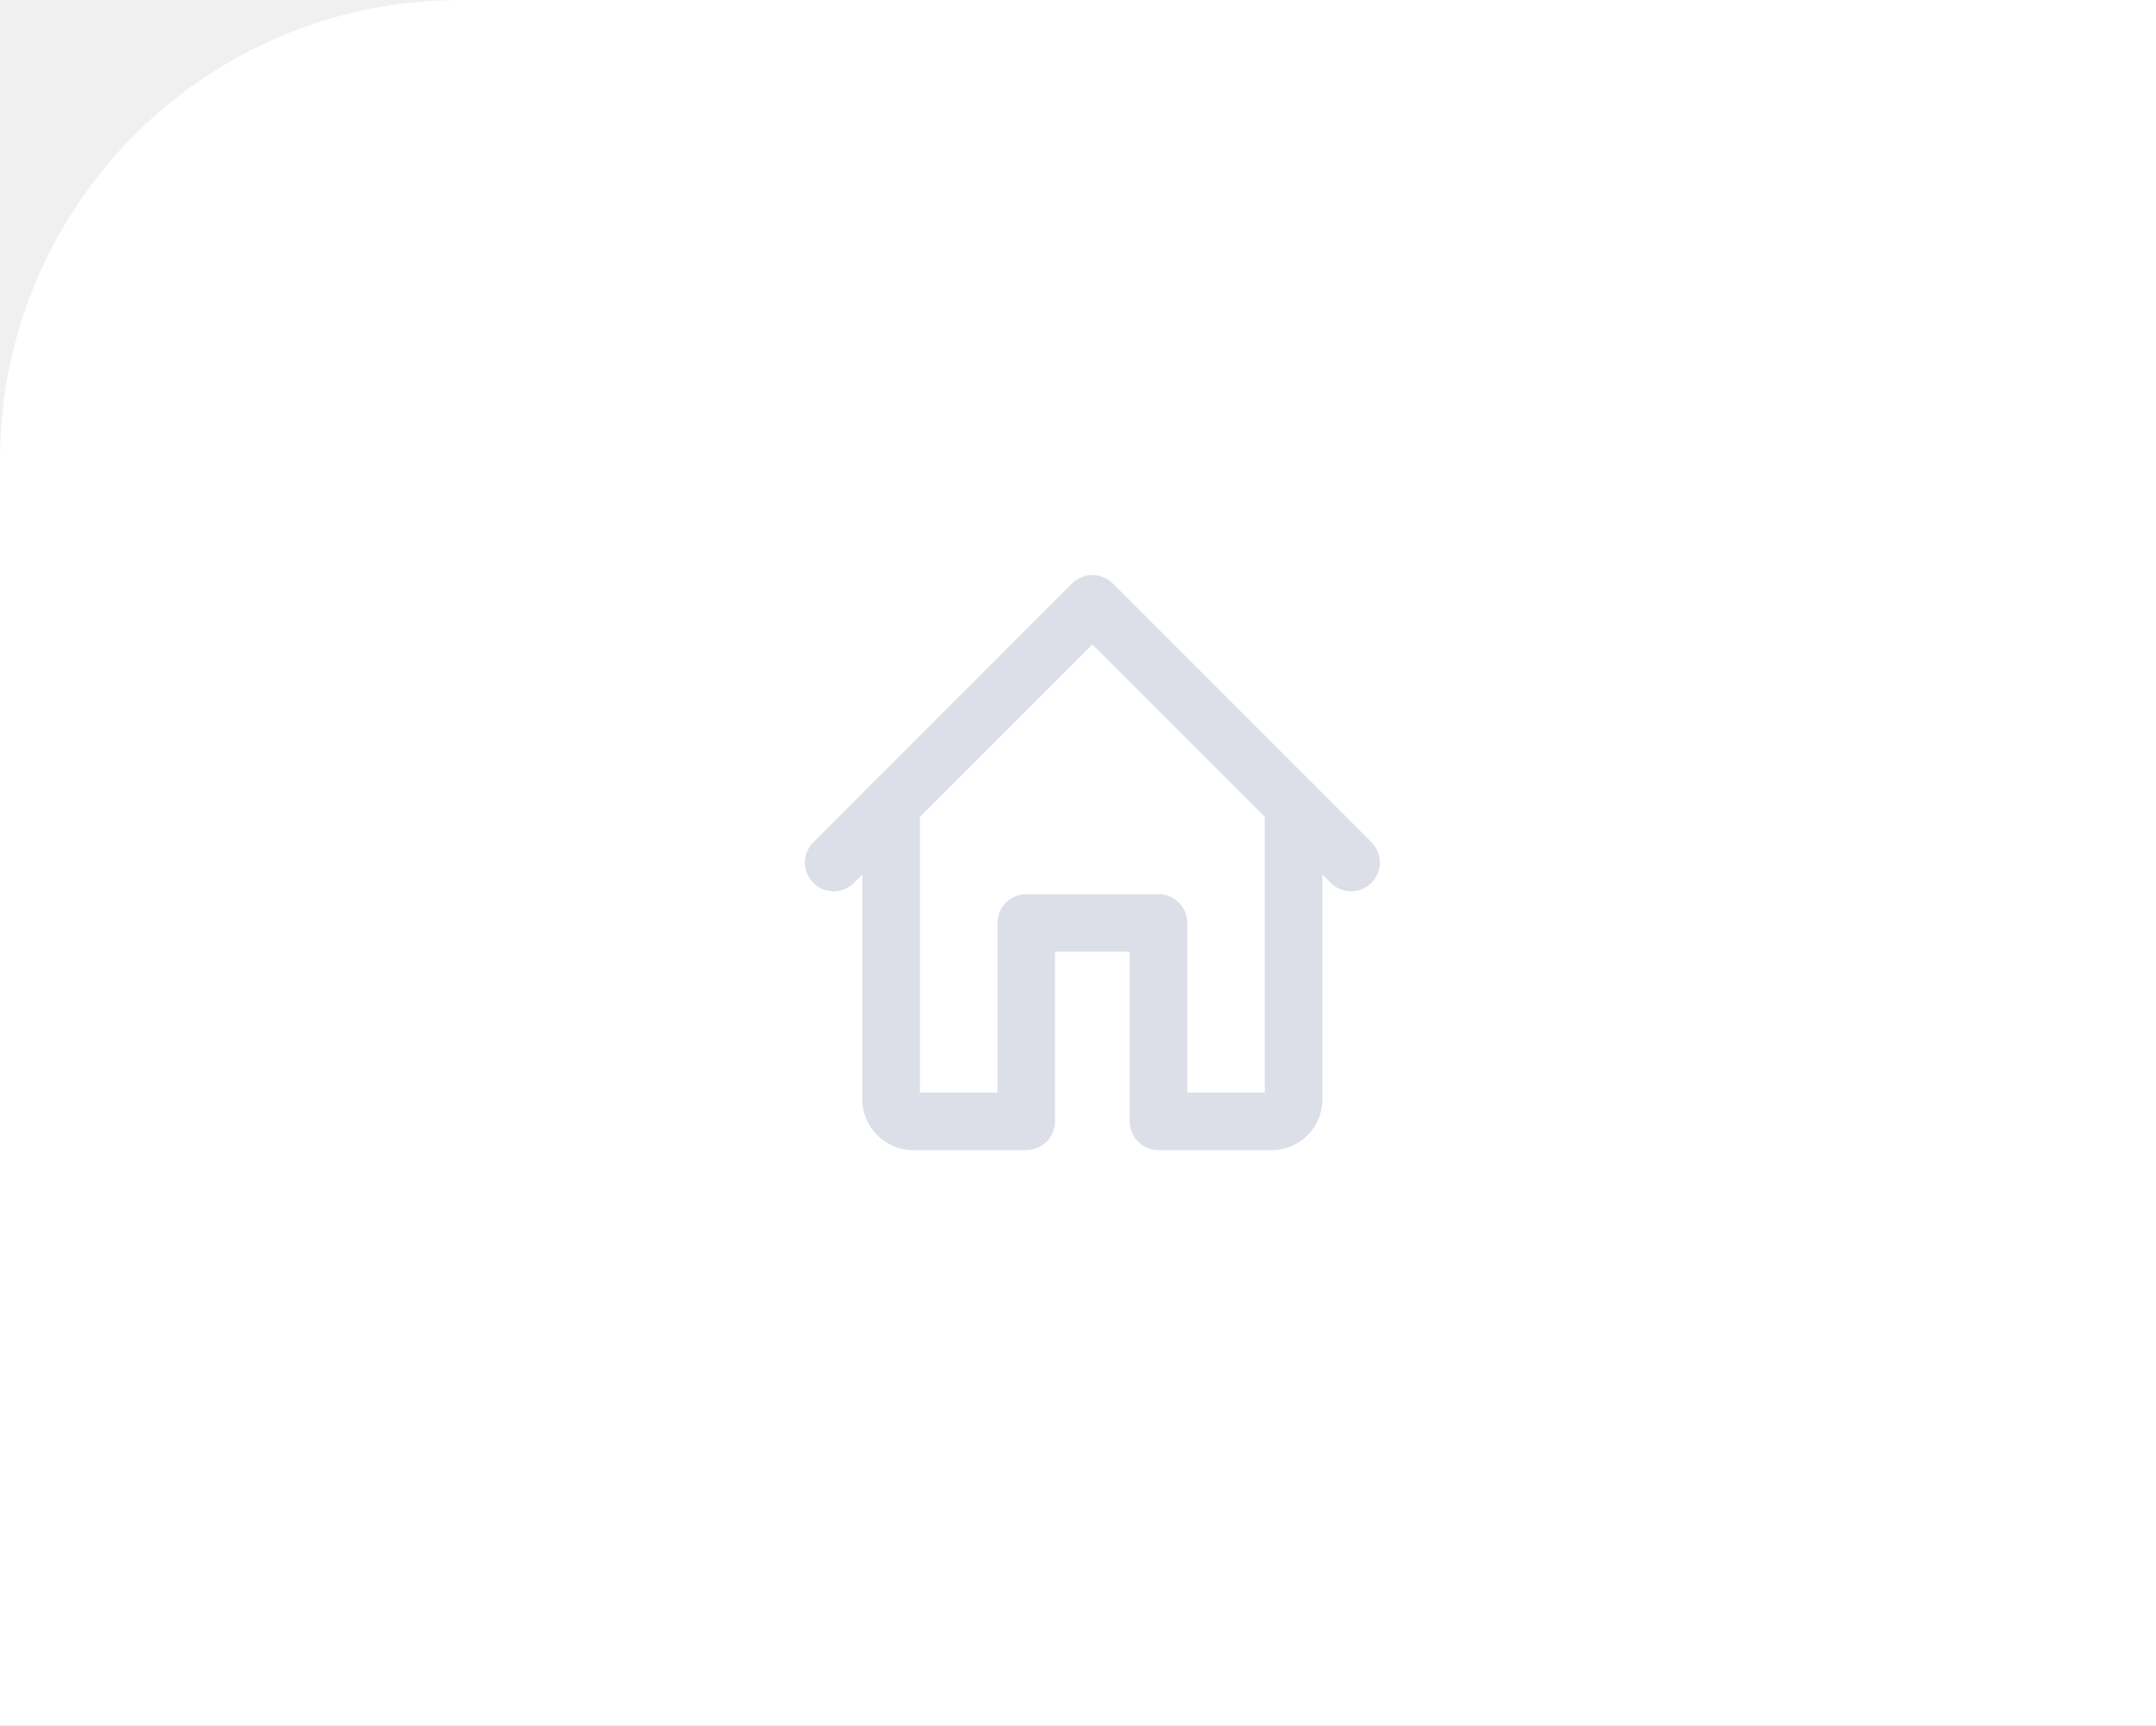
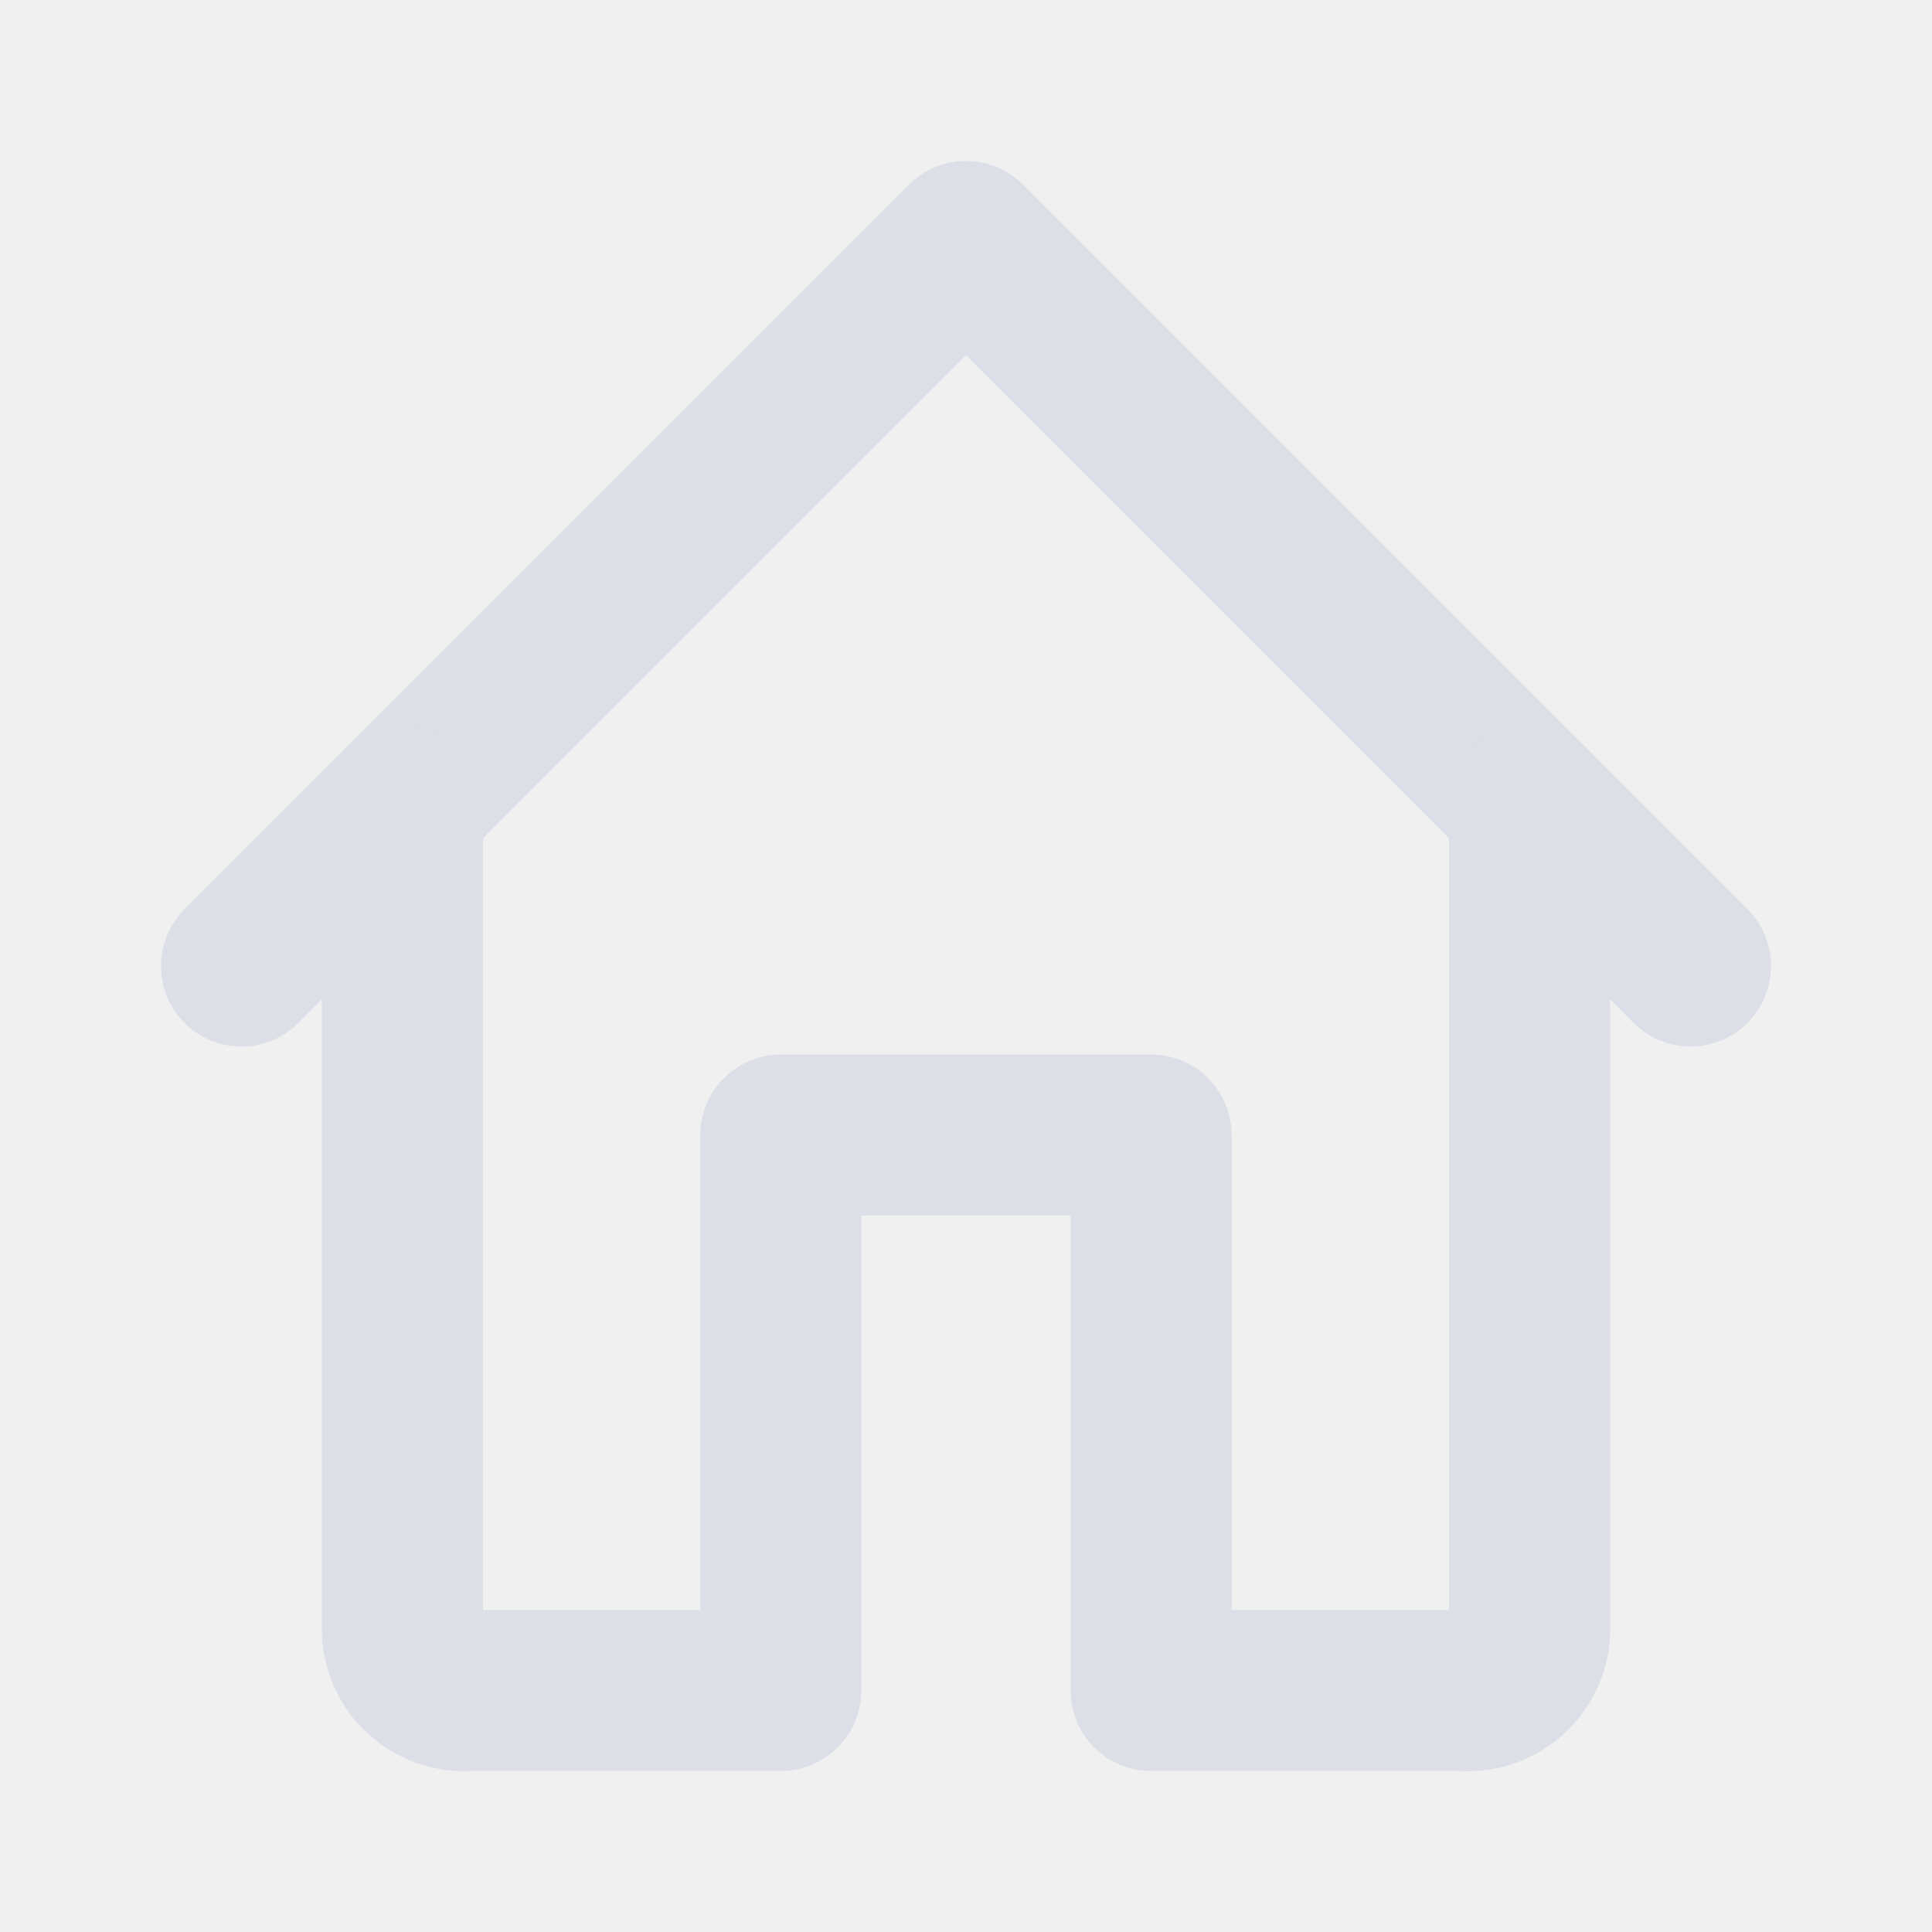
- <svg xmlns="http://www.w3.org/2000/svg" width="75" height="60" viewBox="0 0 75 60" fill="none">
-   <path d="M0 16C0 7.163 7.163 0 16 0H75V60H0V16Z" fill="white" />
-   <path d="M47 30L38 21L29 30" stroke="#DCDFE7" stroke-width="2" stroke-linecap="round" stroke-linejoin="round" />
-   <path d="M45 28V38.3C44.982 38.503 44.885 38.69 44.729 38.821C44.574 38.952 44.373 39.017 44.17 39H40.3V32.1H35.7V39H31.83C31.627 39.017 31.426 38.952 31.271 38.821C31.115 38.69 31.018 38.503 31 38.3V28" stroke="#DCDFE7" stroke-width="2" stroke-linecap="round" stroke-linejoin="round" />
+ <svg xmlns="http://www.w3.org/2000/svg" width="24" height="24" viewBox="0 0 24 24" fill="none">
+   <path d="M21 12L12 3L3 12" stroke="#DCDFE7" stroke-width="2" stroke-linecap="round" stroke-linejoin="round" />
+   <path d="M19 10V20.3C18.982 20.503 18.885 20.69 18.729 20.821C18.574 20.952 18.373 21.017 18.17 21H14.3V14.1H9.7V21H5.83C5.627 21.017 5.426 20.952 5.271 20.821C5.115 20.69 5.018 20.503 5 20.3V10" stroke="#DCDFE7" stroke-width="2" stroke-linecap="round" stroke-linejoin="round" />
</svg>
